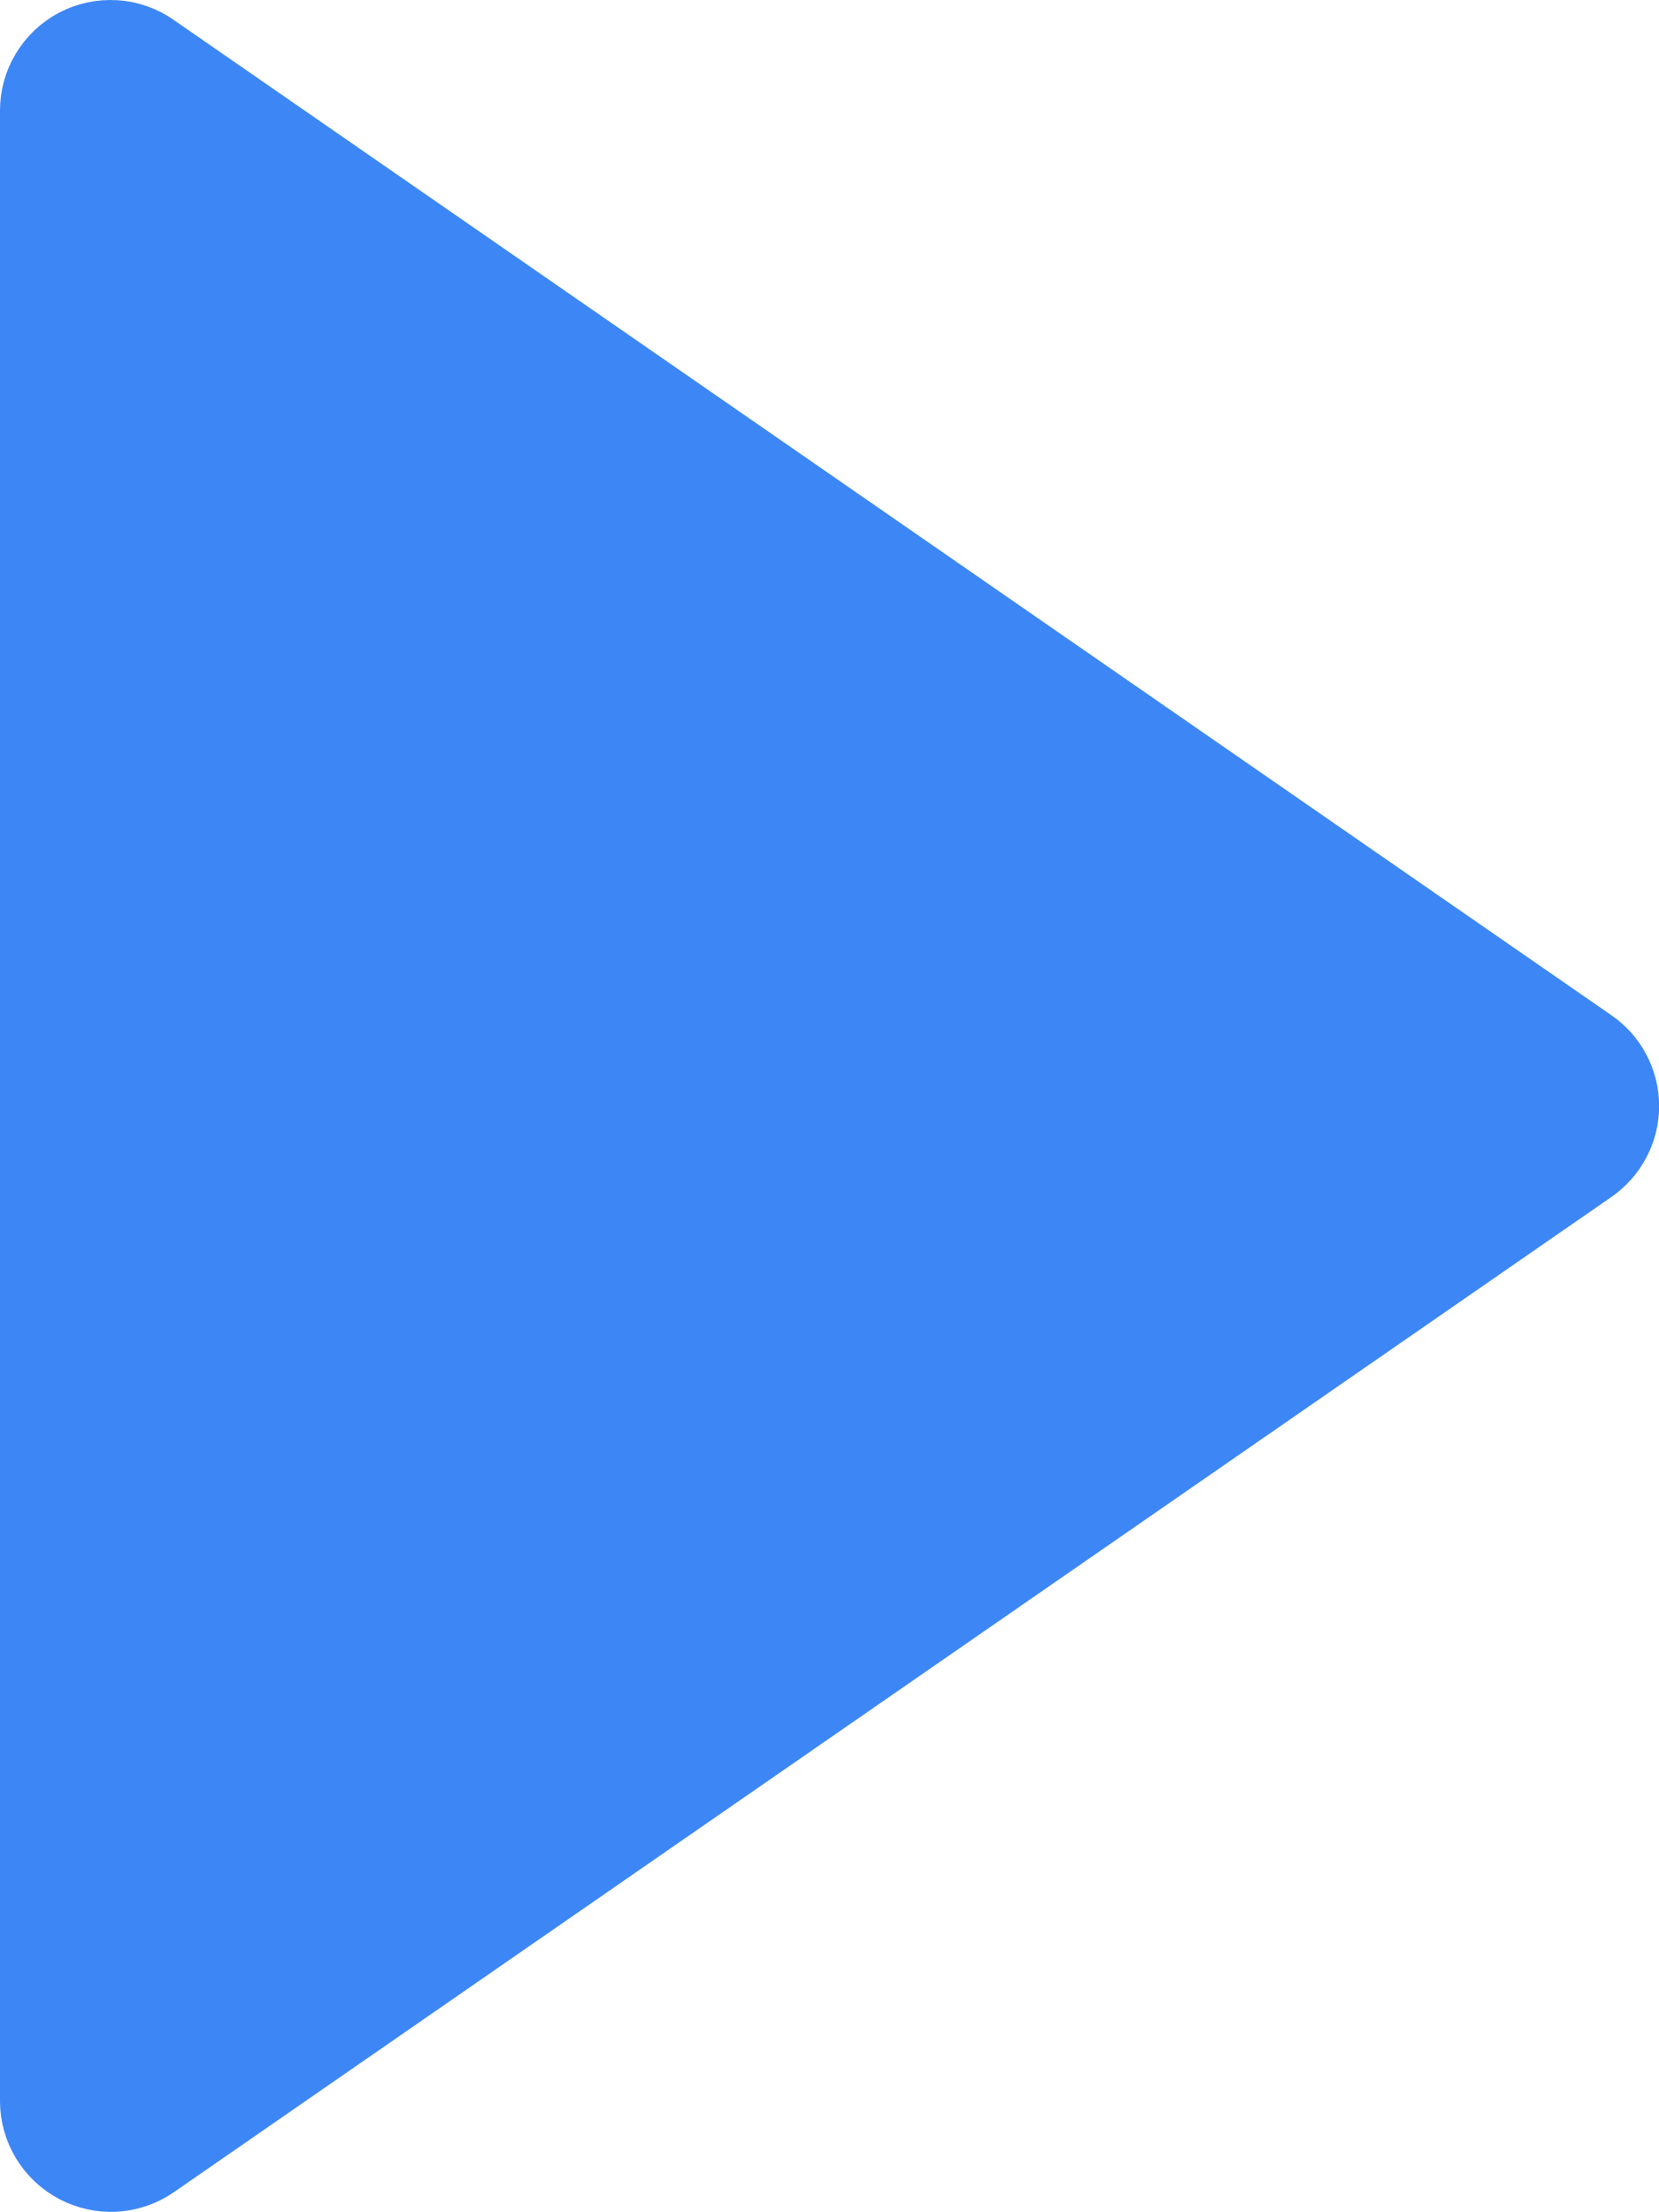
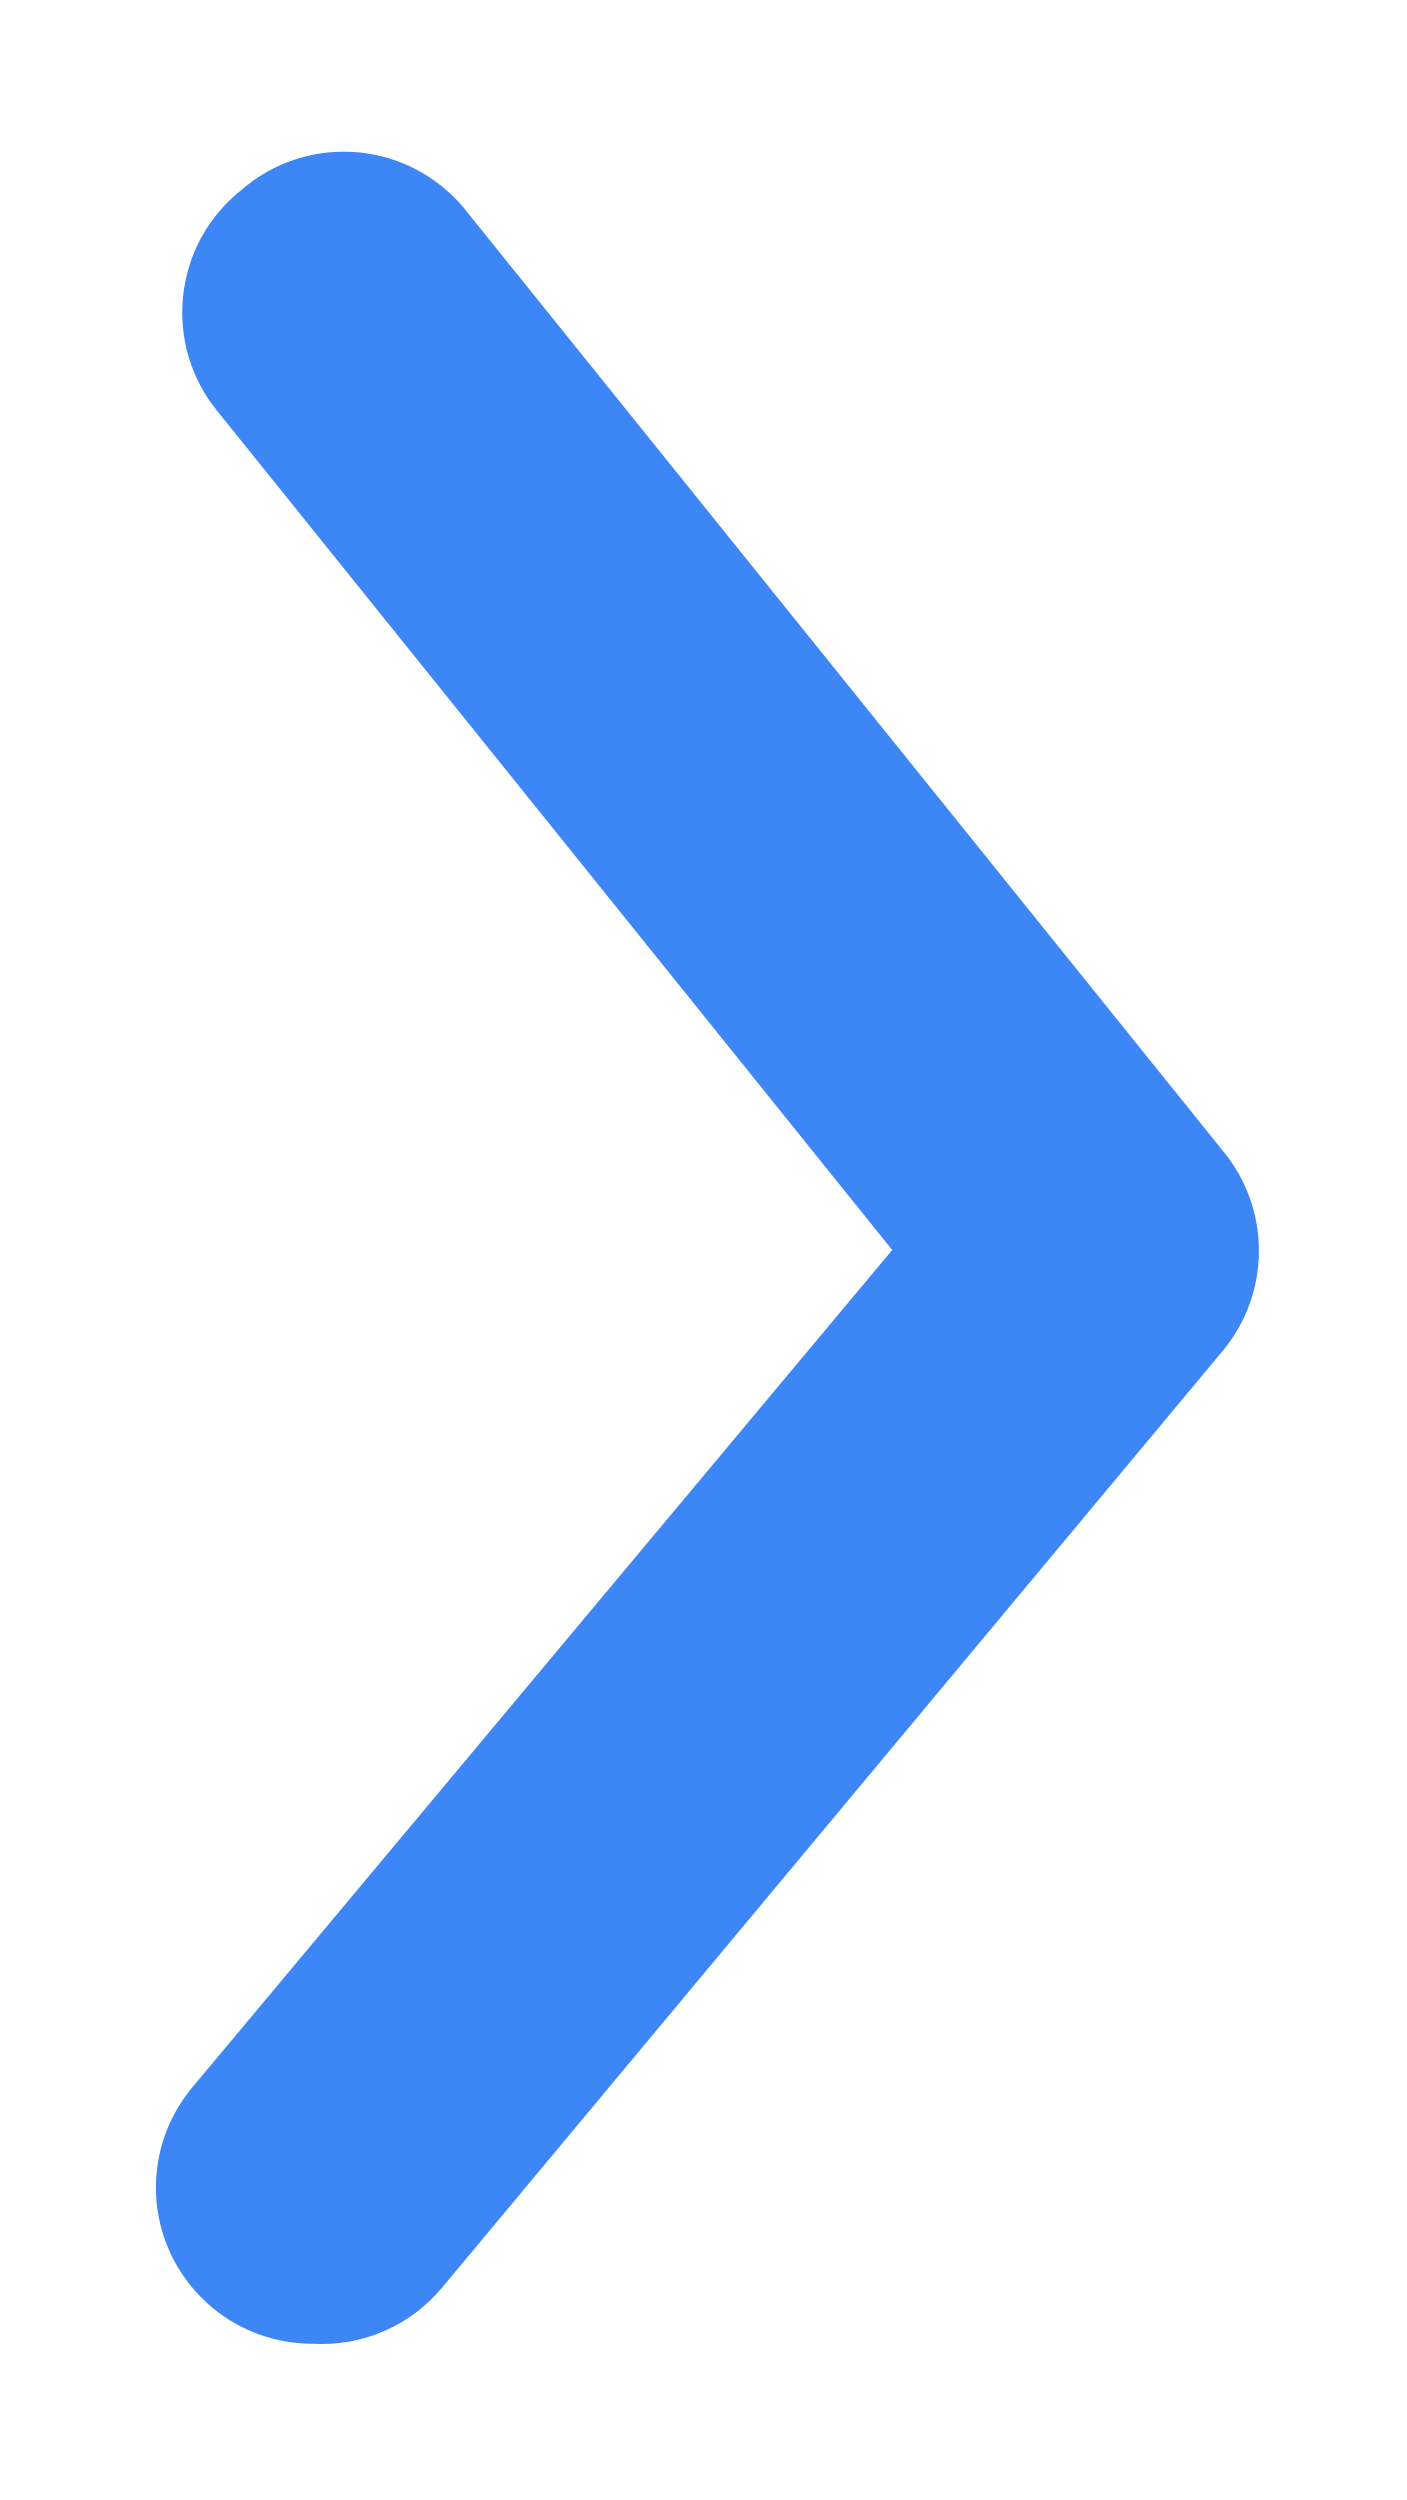
- <svg xmlns="http://www.w3.org/2000/svg" width="15" height="20" viewBox="0 0 15 20" fill="none">
-   <path d="M14.569 10.823C14.702 10.731 14.811 10.608 14.886 10.465C14.962 10.322 15.001 10.162 15.001 10.001C15.001 9.839 14.962 9.679 14.886 9.536C14.811 9.393 14.702 9.27 14.569 9.179L1.569 0.179C1.419 0.074 1.243 0.013 1.061 0.002C0.879 -0.009 0.697 0.029 0.535 0.114C0.374 0.199 0.238 0.326 0.144 0.483C0.049 0.639 -0 0.818 4.09231e-07 1.001L1.19604e-06 19.001C0.001 19.183 0.051 19.361 0.146 19.517C0.24 19.672 0.376 19.799 0.537 19.884C0.698 19.968 0.88 20.008 1.062 19.997C1.243 19.986 1.419 19.926 1.569 19.823L14.569 10.823Z" fill="#3D86F5" />
+ <svg xmlns="http://www.w3.org/2000/svg" width="9" height="16" viewBox="0 0 9 16" fill="none">
+   <path d="M2 15C1.766 15 1.54 14.919 1.36 14.77C1.259 14.686 1.175 14.583 1.113 14.466C1.052 14.35 1.014 14.223 1.002 14.092C0.99 13.961 1.004 13.829 1.043 13.703C1.082 13.578 1.146 13.461 1.23 13.36L5.71 8L1.39 2.63C1.307 2.528 1.245 2.41 1.207 2.284C1.17 2.157 1.158 2.025 1.172 1.894C1.186 1.763 1.225 1.636 1.288 1.52C1.352 1.404 1.437 1.302 1.54 1.22C1.643 1.129 1.764 1.06 1.896 1.018C2.027 0.976 2.165 0.962 2.303 0.976C2.44 0.99 2.572 1.032 2.692 1.1C2.812 1.168 2.917 1.26 3 1.37L7.83 7.37C7.977 7.549 8.057 7.773 8.057 8.005C8.057 8.237 7.977 8.461 7.83 8.64L2.83 14.64C2.729 14.761 2.602 14.857 2.458 14.919C2.314 14.982 2.157 15.009 2 15Z" fill="#3D86F5" />
</svg>
